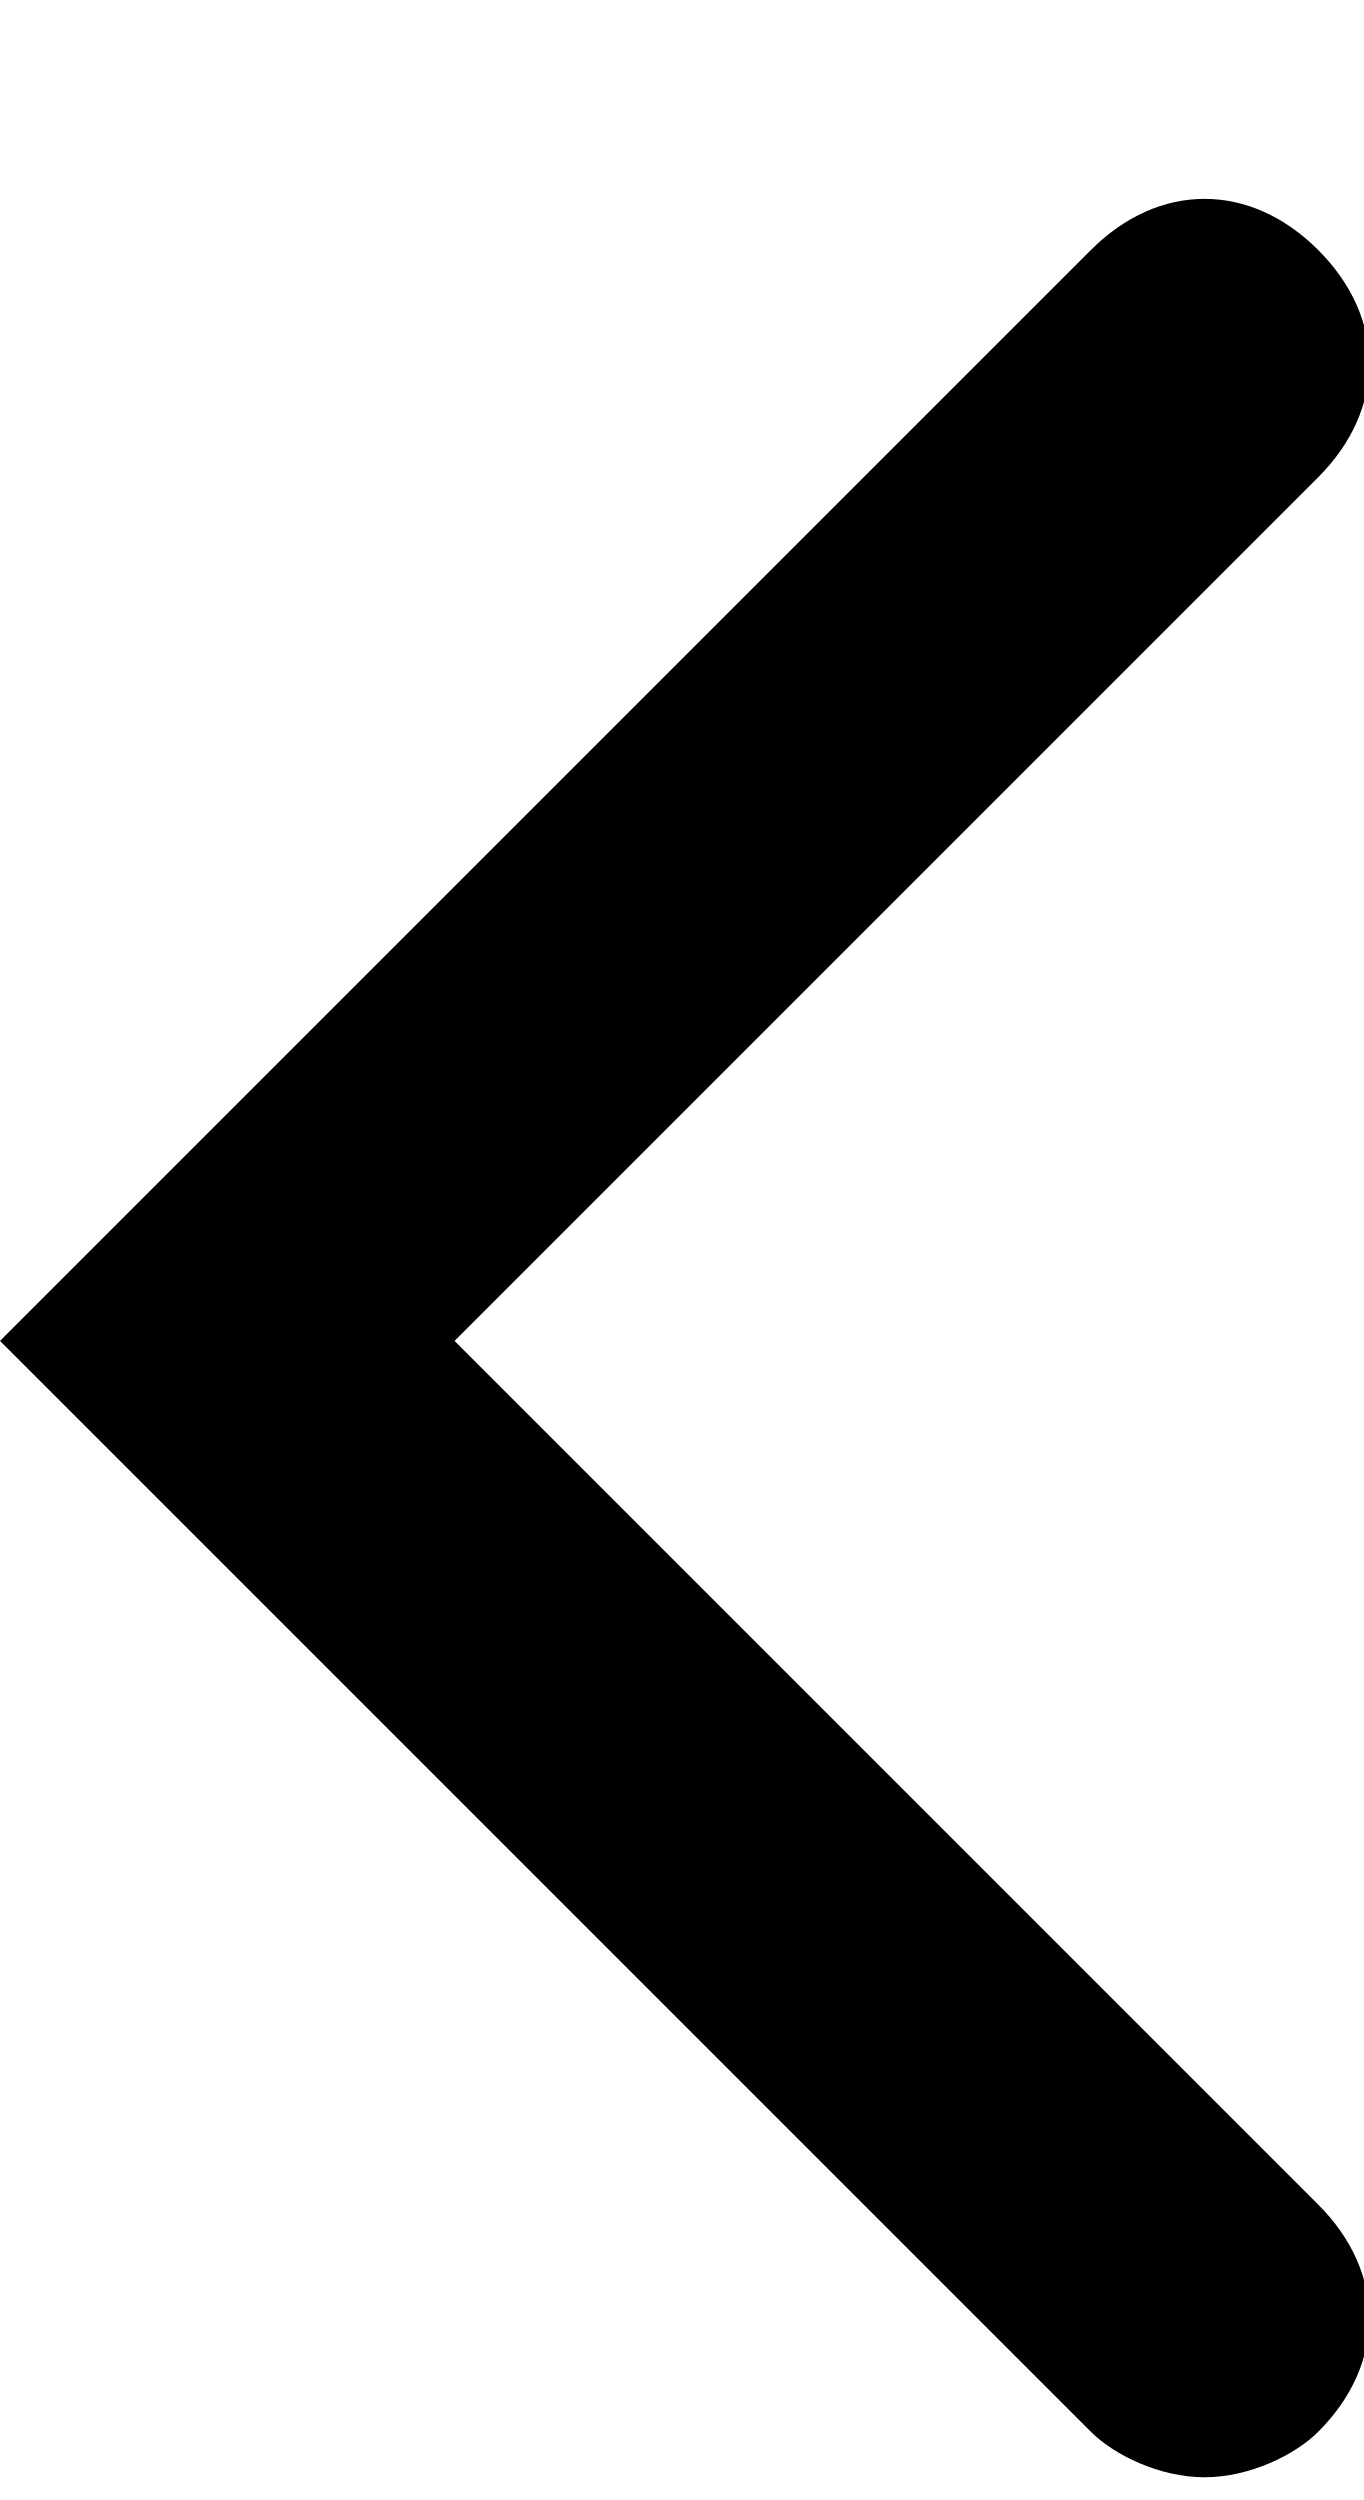
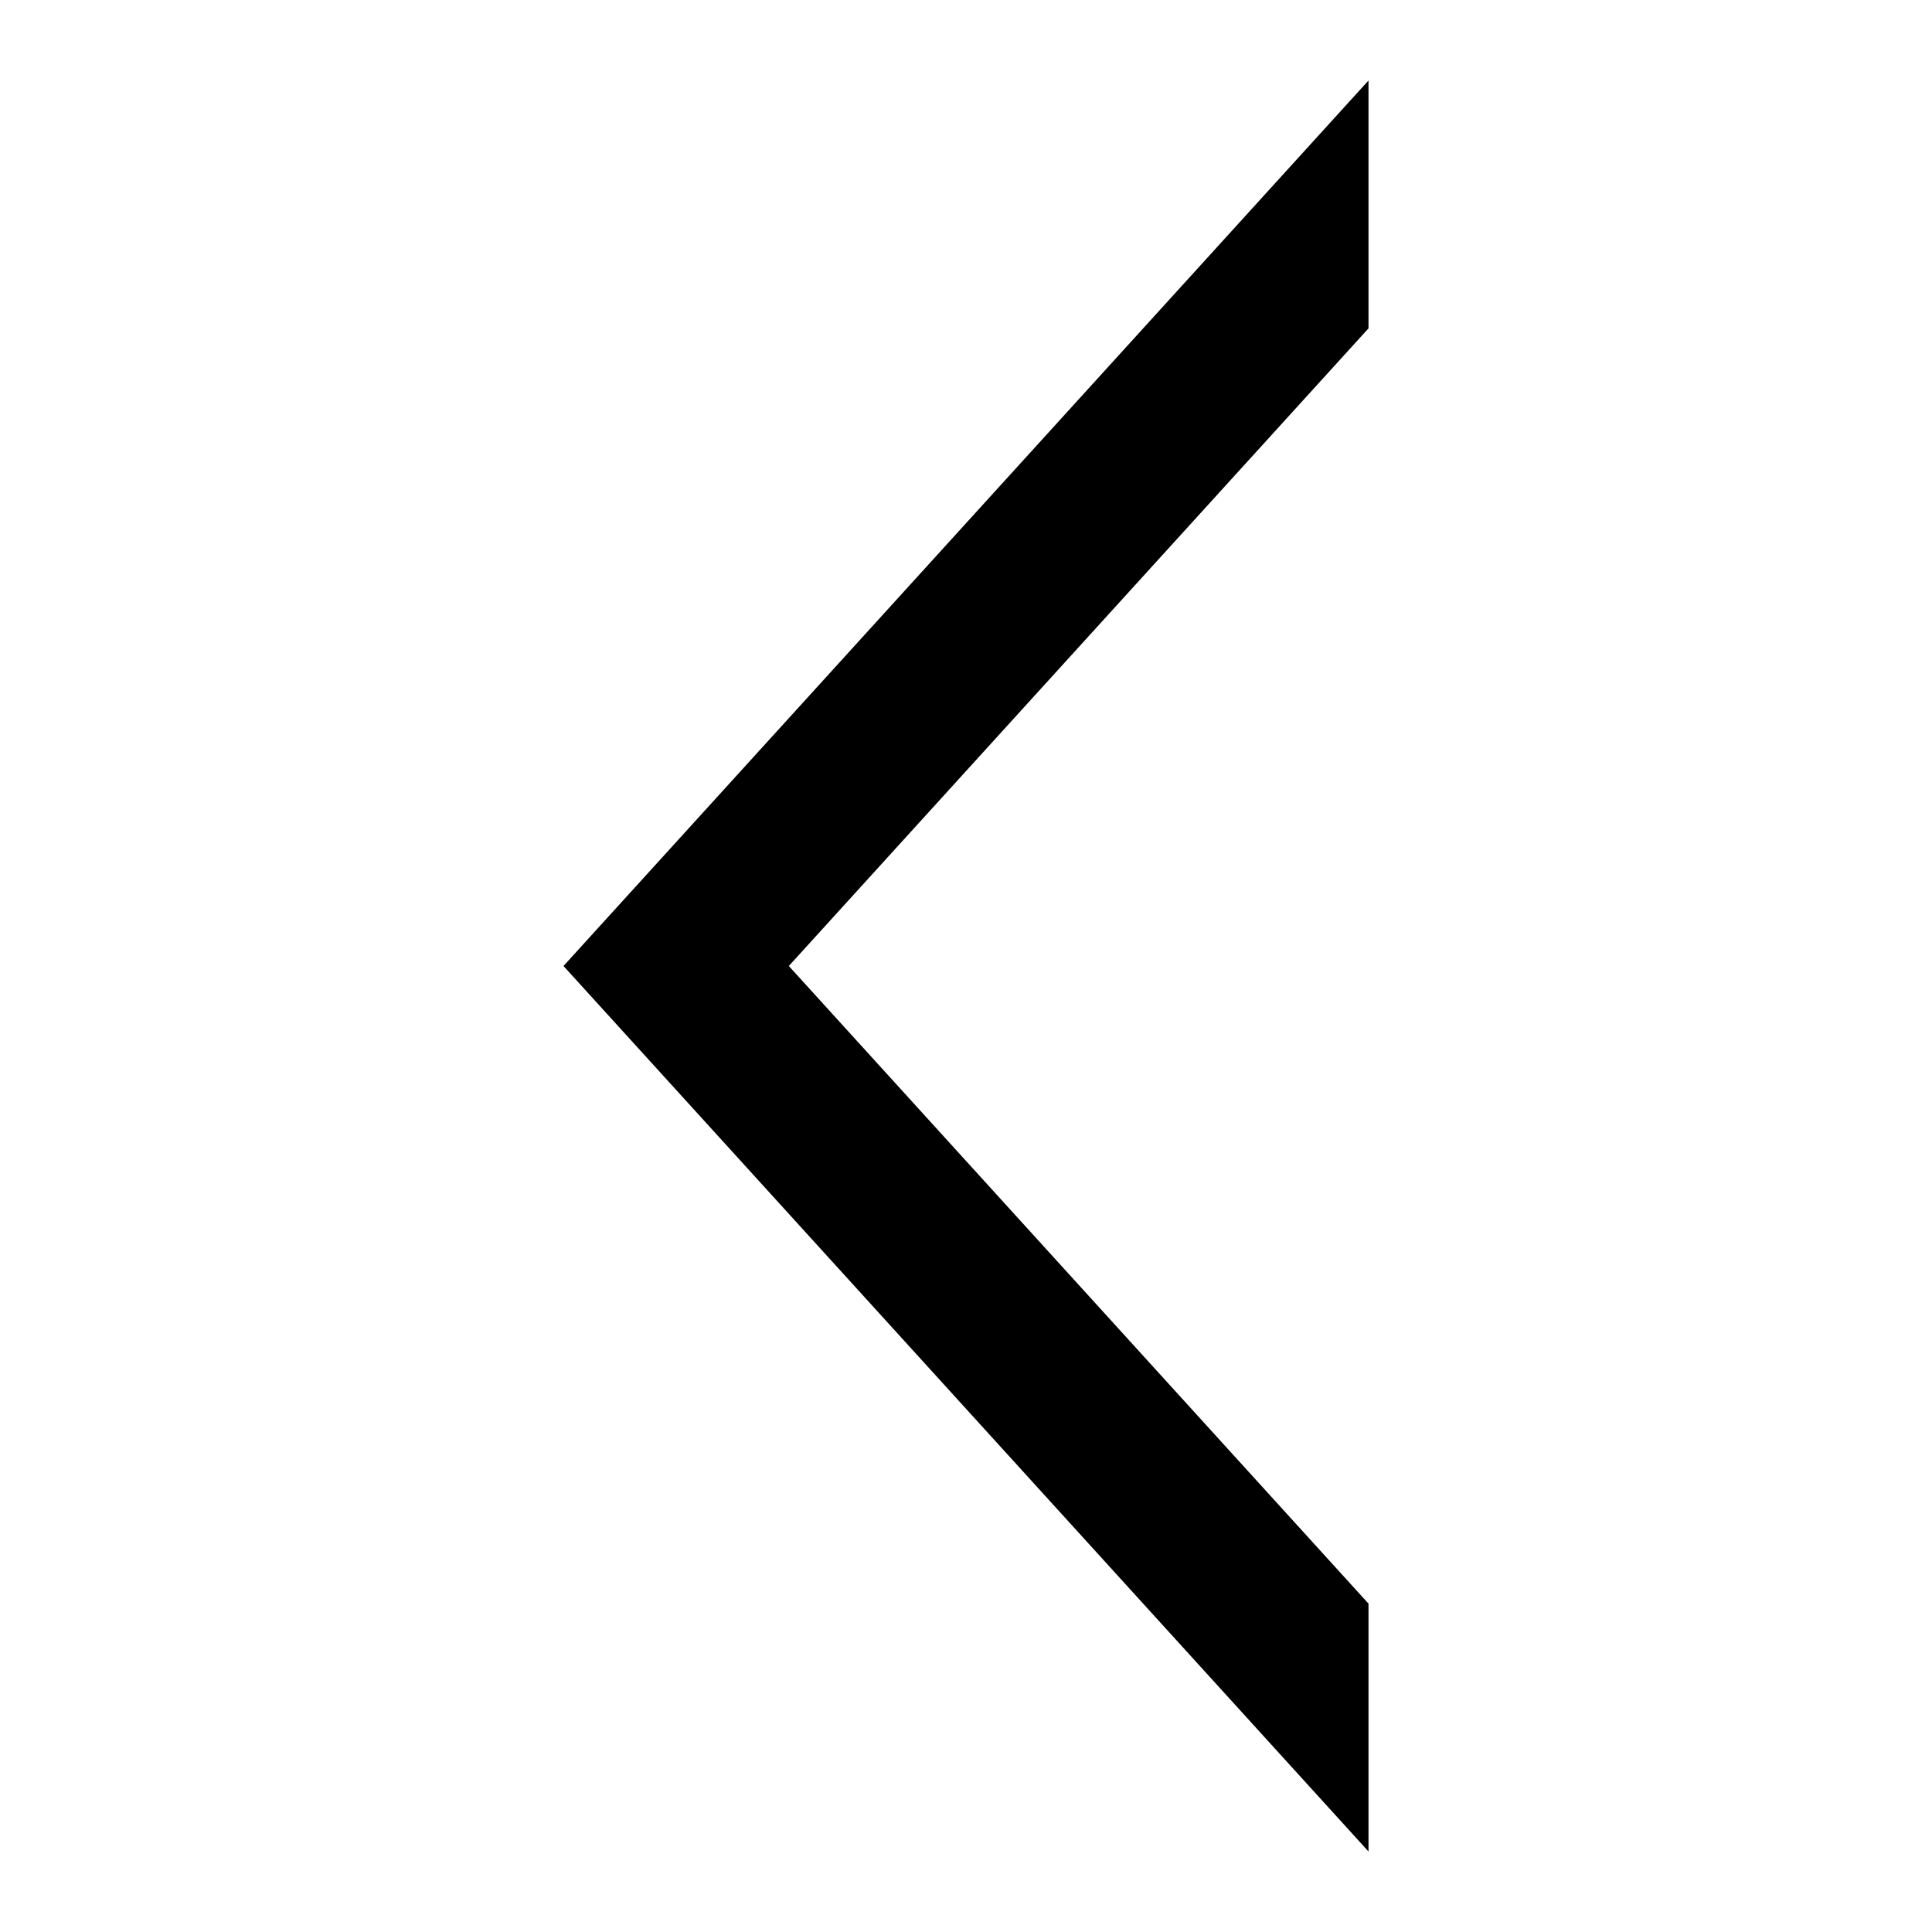
- <svg xmlns="http://www.w3.org/2000/svg" width="6px" height="11px" viewBox="0 0 6 11" version="1.1">
+ <svg xmlns="http://www.w3.org/2000/svg" width="24px" height="24px" viewBox="0 0 24 24" version="1.1">
  <defs />
-   <g id="Page-1" stroke="none" stroke-width="1" fill-rule="evenodd">
-     <g id="icon-arrow-left">
-       <path d="M4.8,10.7 L0,5.9 L4.8,1.1 C5.1,0.8 5.5,0.8 5.8,1.1 C6.1,1.4 6.1,1.8 5.8,2.1 L2,5.9 L5.8,9.7 C6.1,10 6.1,10.4 5.8,10.7 C5.7,10.8 5.5,10.9 5.3,10.9 C5.1,10.9 4.9,10.8 4.8,10.7 Z" id="Shape" />
-     </g>
+   <g id="chevron-left" stroke="none" stroke-width="1" fill="none" fill-rule="evenodd">
+     <path d="M4.079,17 L1,17 L12,7 L23,17 L19.921,17 L12,9.799 L4.079,17 Z" id="Combined-Shape" fill="#000000" fill-rule="nonzero" transform="translate(12, 12) scale(-1, -1) rotate(90) translate(-12, -12) " />
  </g>
</svg>
